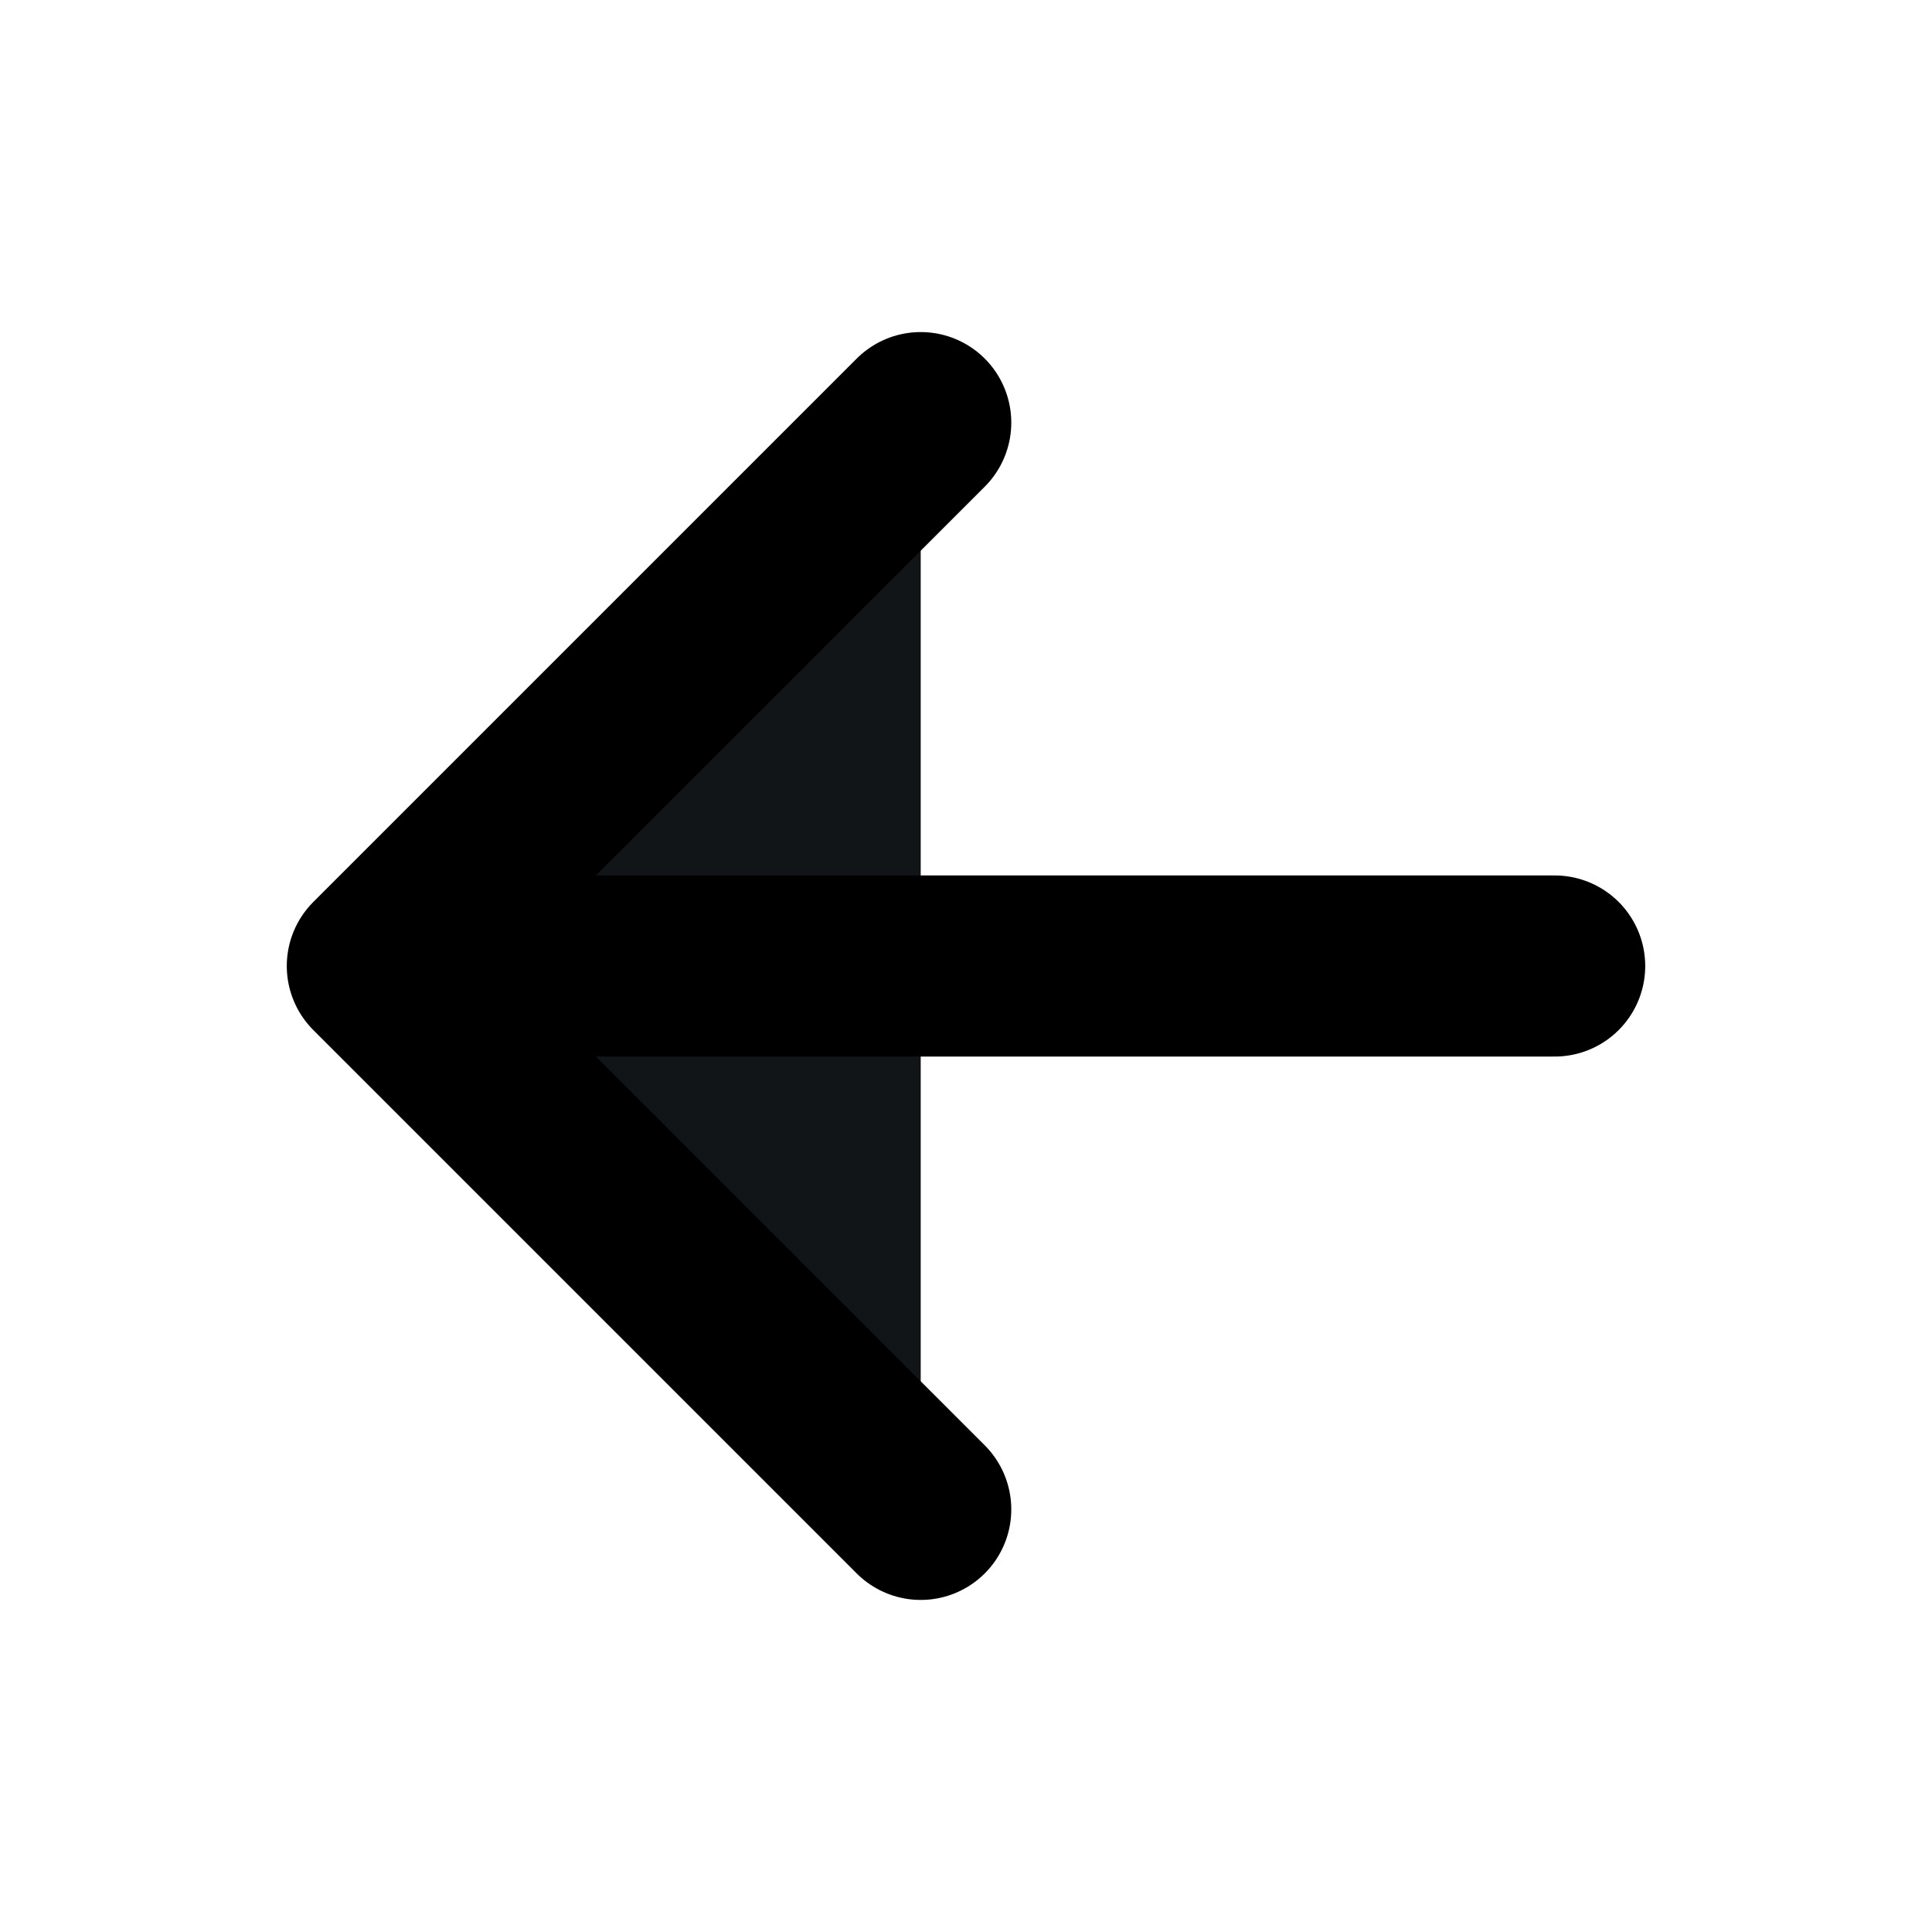
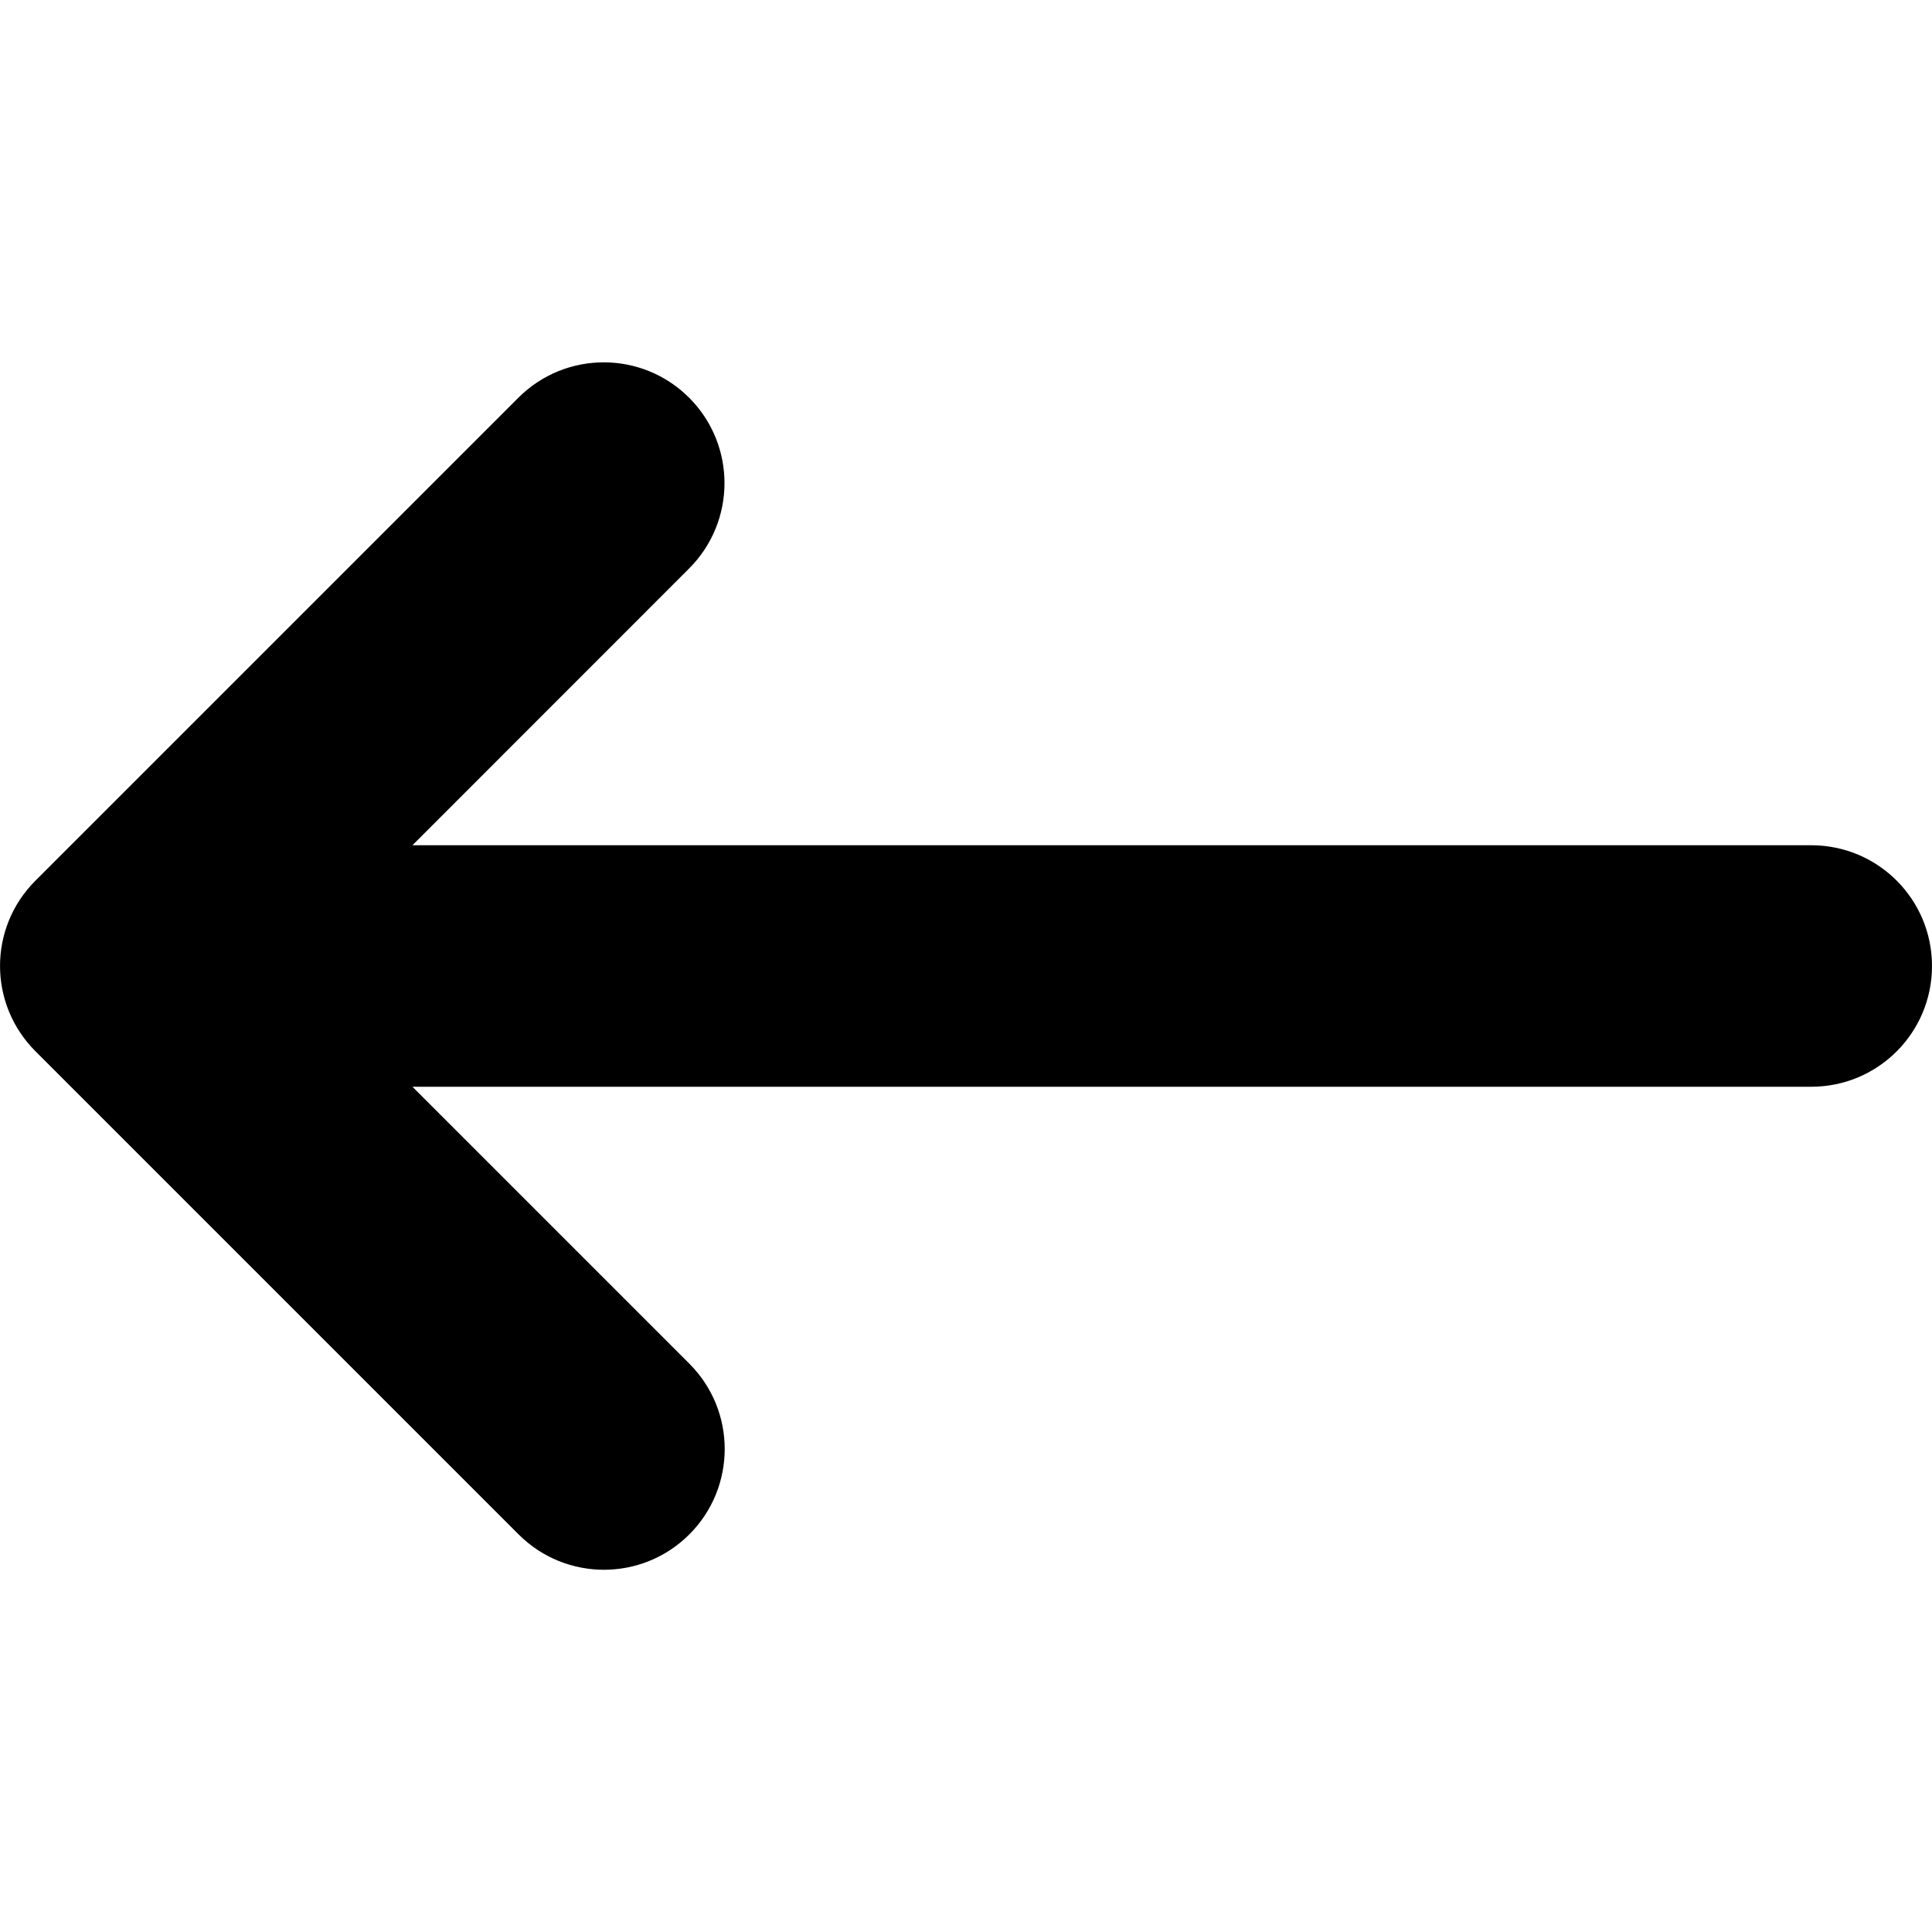
- <svg xmlns="http://www.w3.org/2000/svg" class="ionicon" viewBox="0 0 512 512">
-   <path fill="#111517" stroke="currentColor" stroke-linecap="round" stroke-linejoin="round" stroke-width="48" d="M244 400L100 256l144-144M120 256h292" />
+ <svg xmlns="http://www.w3.org/2000/svg" viewBox="0 0 512 512">
+   <path d="M9.375 233.4l128-128c12.5-12.5 32.75-12.5 45.25 0s12.5 32.75 0 45.25L109.3 224H480c17.69 0 32 14.31 32 32s-14.31 32-32 32H109.3l73.38 73.38c12.5 12.5 12.5 32.75 0 45.25c-12.49 12.49-32.74 12.51-45.25 0l-128-128C-3.125 266.1-3.125 245.9 9.375 233.4z" />
</svg>
